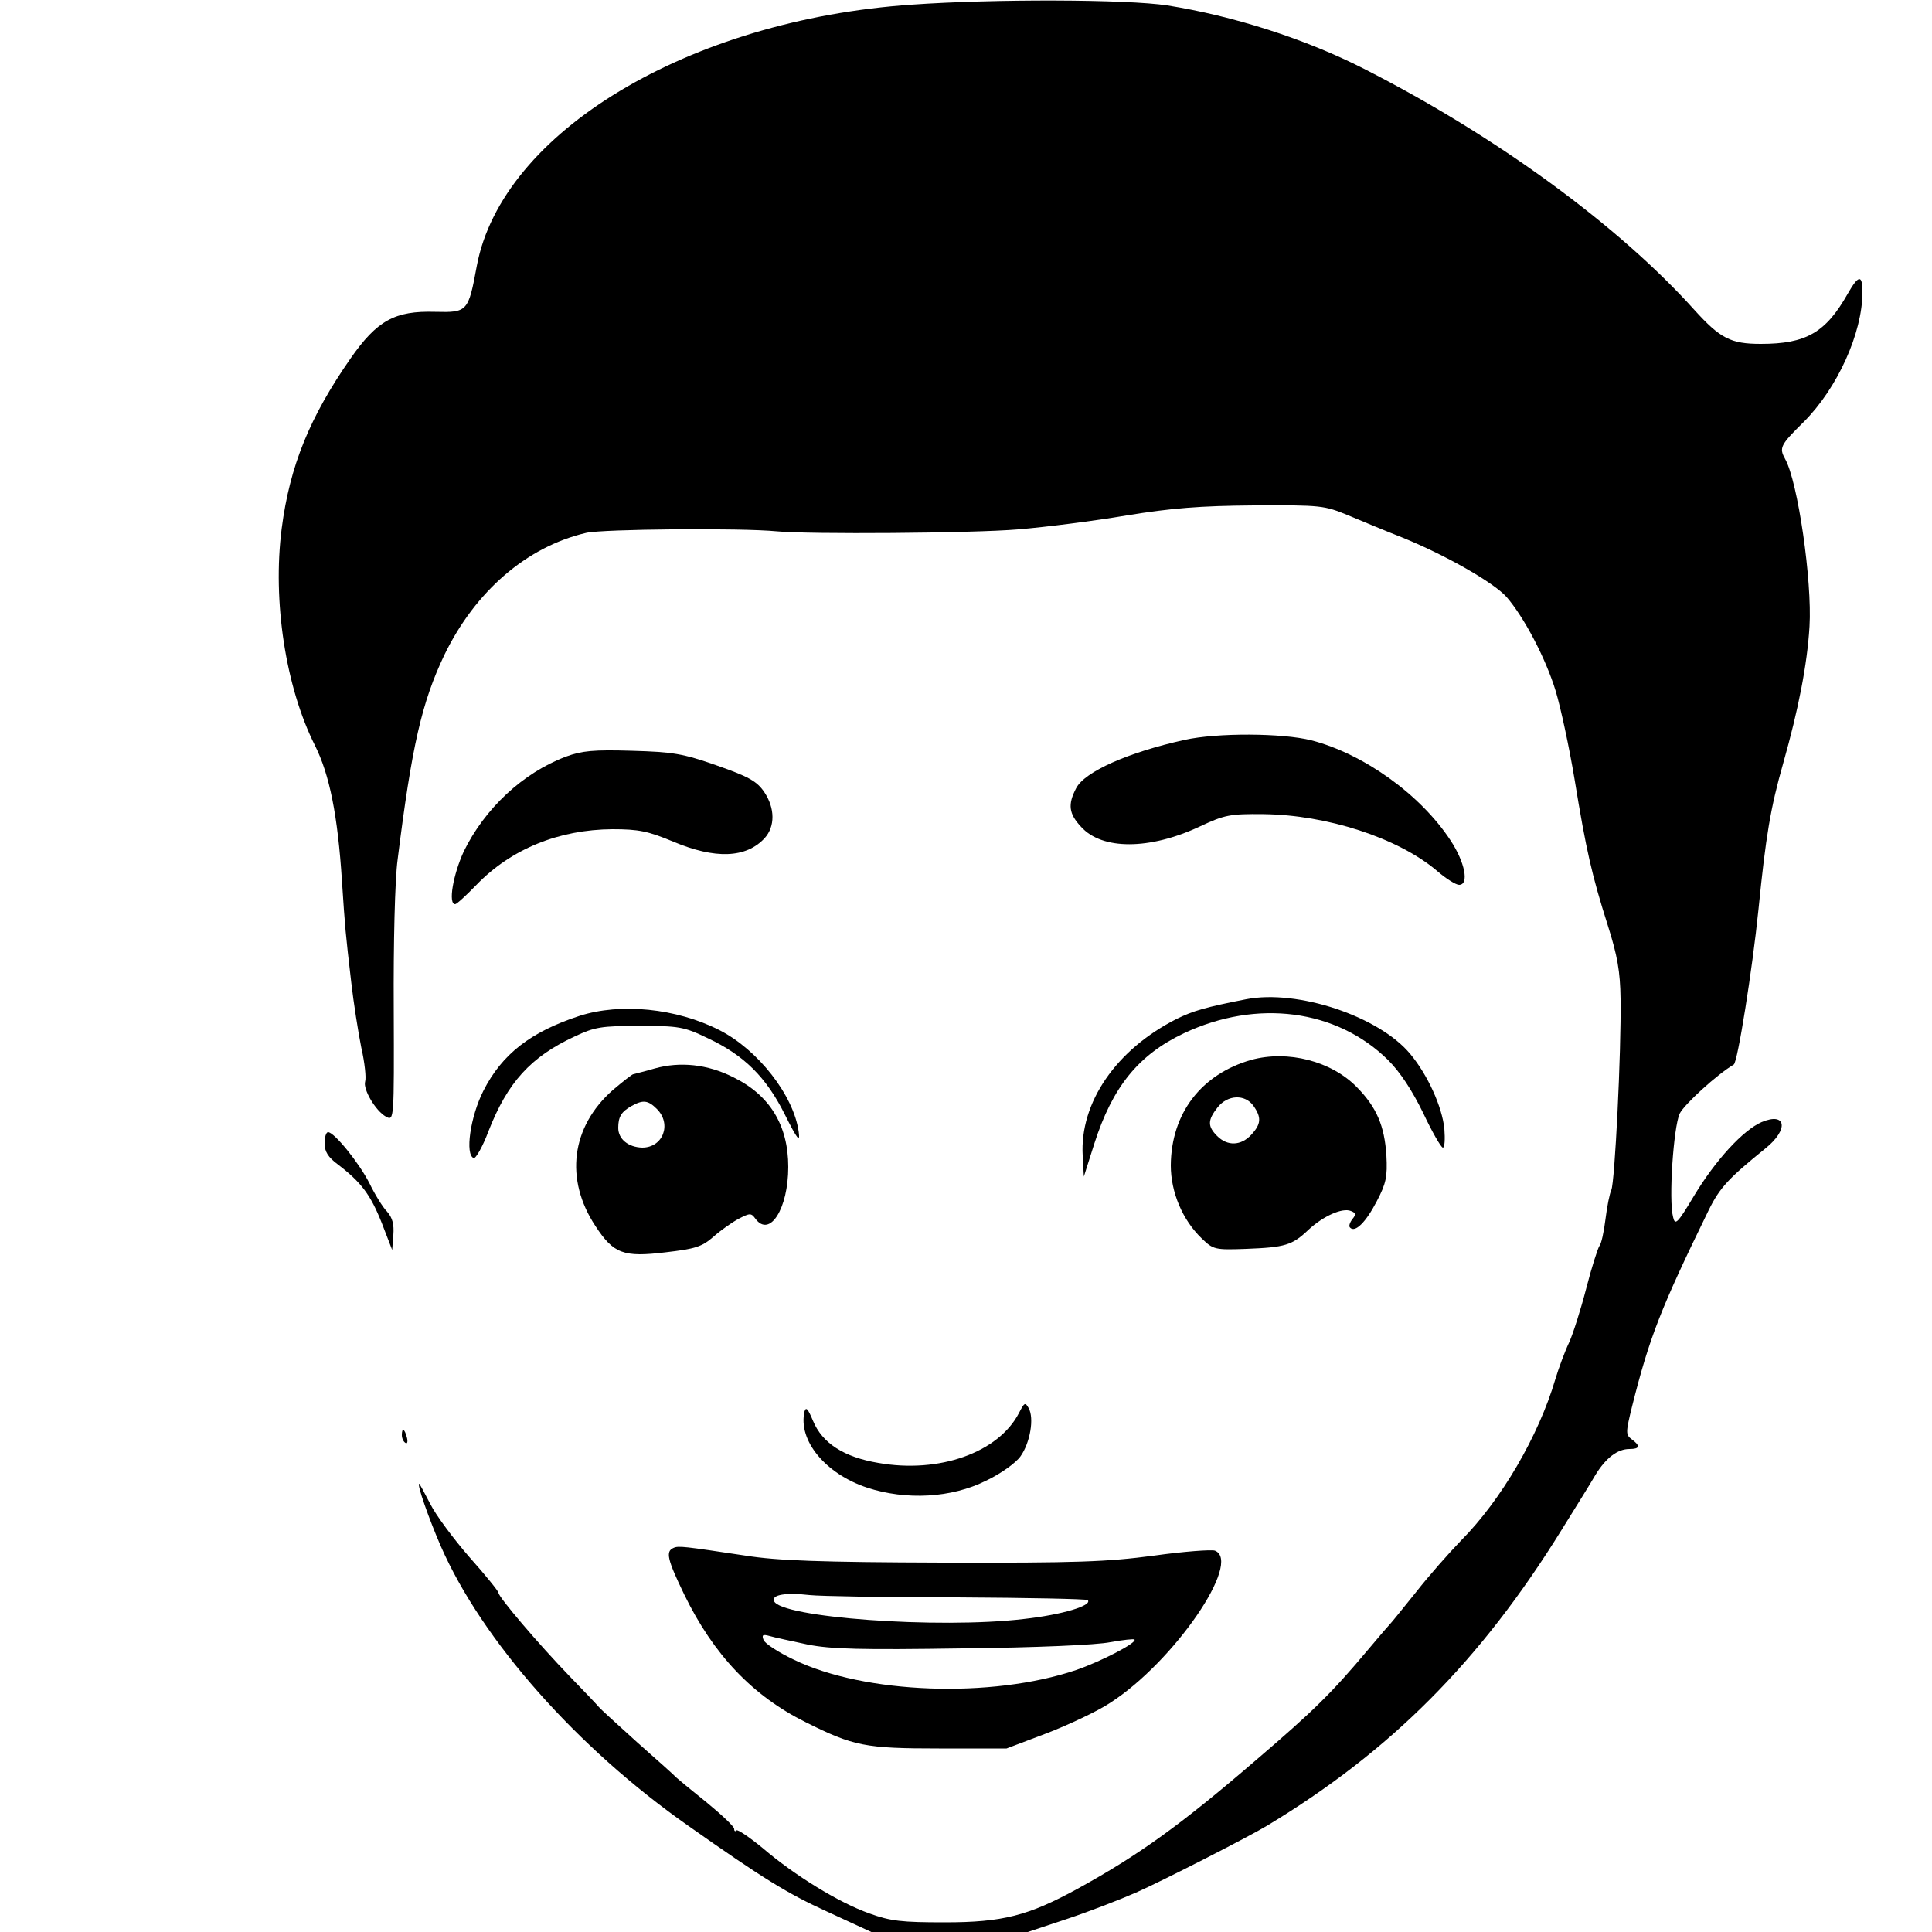
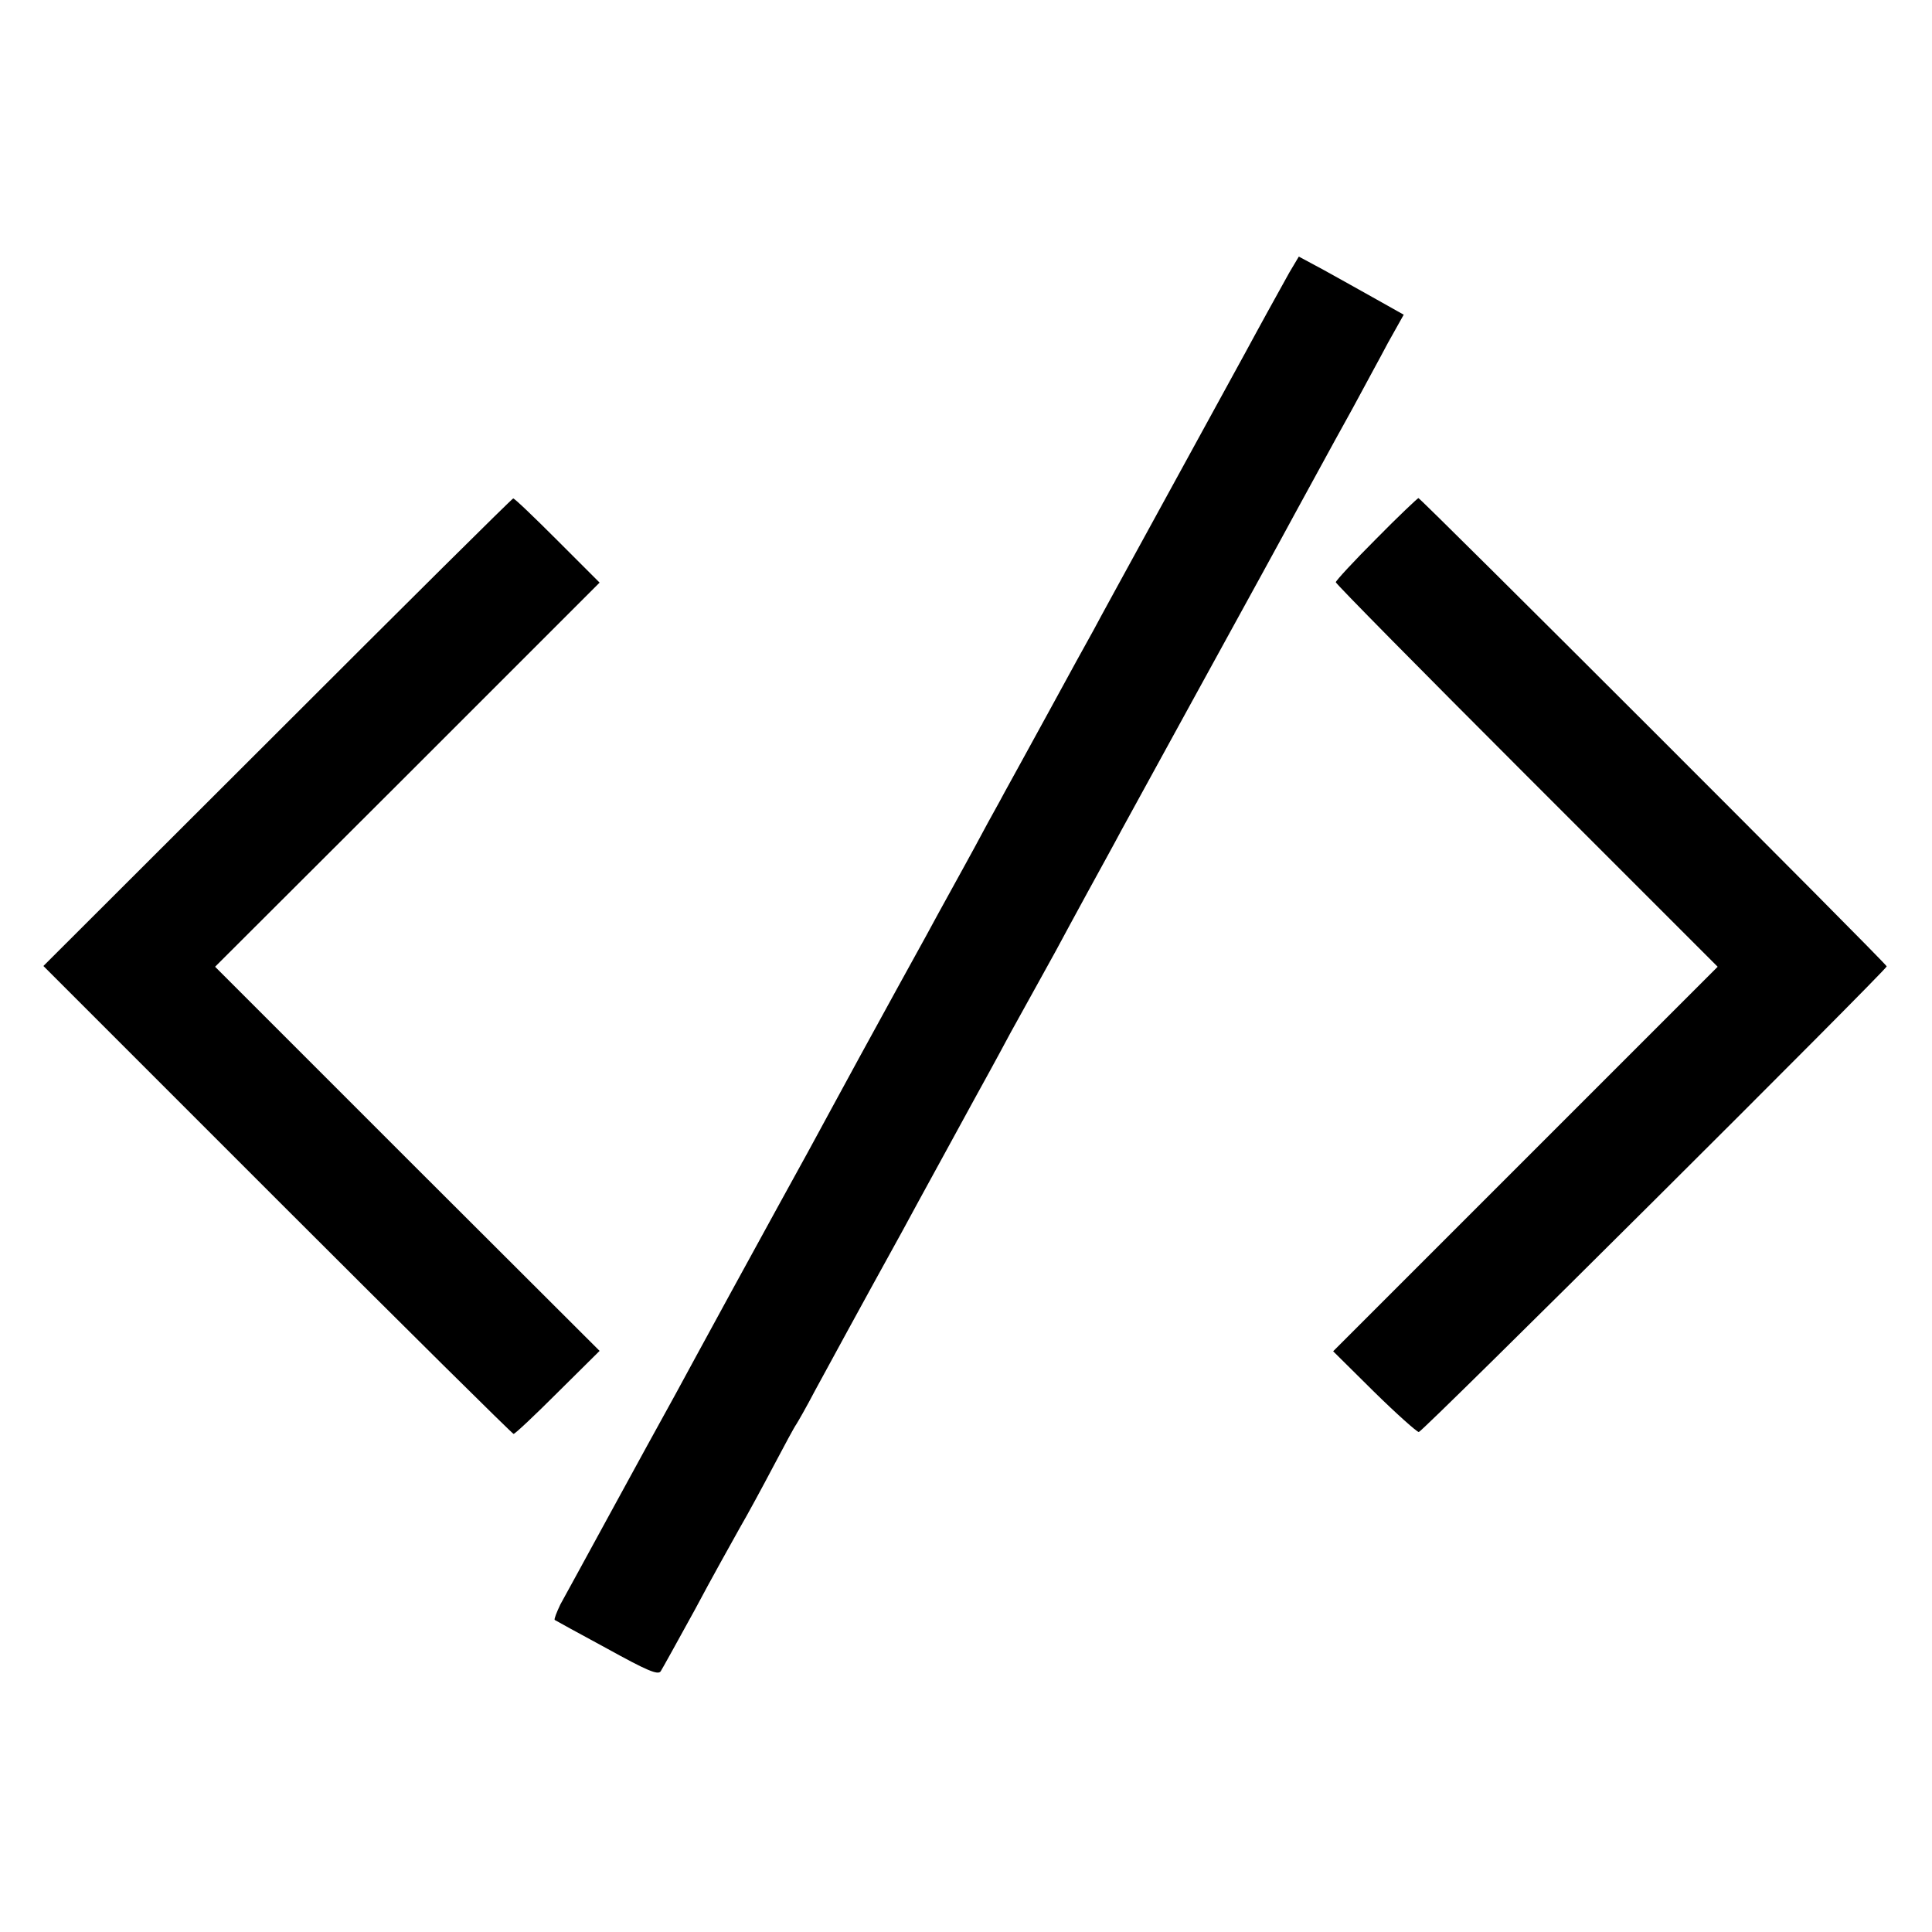
- <svg xmlns="http://www.w3.org/2000/svg" version="1.0" width="500pt" height="500pt" viewBox="0 0 500 500" preserveAspectRatio="xMidYMid meet">
-   <g transform="translate(0,500) scale(0.1,-0.1)" fill="#000000" stroke="none">
-     <path d="M2360 4988 c-577 -39 -1061 -330 -1126 -676 -22 -119 -24 -121 -108 -119 -104 3 -150 -22 -219 -121 -105 -151 -157 -277 -178 -440 -24 -187 10 -410 86 -561 38 -76 59 -181 70 -351 8 -122 9 -133 24 -262 6 -53 18 -129 26 -169 9 -39 13 -79 10 -88 -6 -20 27 -76 54 -91 21 -11 21 -10 20 282 -1 166 3 332 10 383 37 297 63 408 121 530 80 165 213 280 367 316 44 10 400 13 493 4 84 -8 507 -5 625 5 72 6 198 22 280 36 116 19 191 25 330 26 175 1 182 0 245 -26 36 -15 98 -41 139 -57 111 -45 236 -116 270 -154 45 -52 101 -158 127 -243 13 -43 35 -145 49 -229 30 -184 45 -249 86 -378 25 -79 32 -119 33 -190 2 -138 -15 -477 -24 -495 -4 -8 -11 -42 -15 -75 -4 -33 -11 -65 -16 -70 -4 -6 -20 -55 -34 -110 -14 -54 -34 -117 -44 -139 -11 -23 -27 -66 -36 -96 -43 -146 -140 -312 -243 -416 -32 -33 -85 -93 -117 -134 -33 -41 -62 -77 -65 -80 -3 -3 -30 -34 -60 -70 -94 -112 -141 -158 -287 -283 -195 -168 -304 -247 -464 -335 -128 -70 -194 -87 -344 -87 -111 0 -140 3 -195 23 -79 28 -193 98 -276 169 -34 28 -65 49 -68 46 -3 -4 -6 -2 -6 4 0 6 -33 37 -72 69 -40 32 -75 61 -78 64 -3 4 -48 44 -100 90 -52 47 -97 88 -100 92 -3 4 -37 40 -76 80 -81 84 -184 205 -184 216 0 4 -34 46 -75 92 -41 47 -87 109 -101 137 -15 29 -28 53 -29 53 -7 0 26 -93 56 -162 107 -244 353 -522 640 -723 193 -136 256 -175 359 -222 l115 -53 202 0 203 0 102 34 c57 19 137 50 178 68 66 29 293 145 339 173 320 193 552 426 762 765 36 58 76 122 88 143 27 44 57 67 88 67 27 0 29 8 6 25 -16 12 -16 17 1 86 45 179 74 253 198 507 29 59 52 83 147 160 61 49 54 95 -10 68 -48 -21 -119 -98 -175 -191 -43 -72 -49 -77 -54 -55 -12 44 1 233 17 268 12 24 96 101 140 127 10 6 48 245 64 402 19 190 31 262 64 378 39 138 62 254 68 354 7 117 -30 374 -63 433 -16 29 -13 36 48 96 87 87 152 230 152 336 0 46 -10 45 -38 -4 -57 -101 -108 -130 -225 -130 -78 0 -105 14 -172 88 -196 218 -513 450 -855 624 -153 78 -339 137 -509 164 -105 16 -449 17 -661 2z" />
-     <path d="M3065 3085 c-145 -32 -258 -82 -280 -125 -22 -42 -19 -66 13 -100 54 -60 177 -60 307 1 64 30 78 33 165 32 164 -2 347 -61 448 -146 24 -21 50 -37 58 -37 27 0 15 59 -22 115 -78 119 -225 224 -360 259 -75 19 -244 20 -329 1z" />
-     <path d="M1465 3042 c-112 -42 -211 -135 -265 -246 -27 -59 -41 -136 -22 -136 4 0 29 23 55 50 90 93 213 143 352 144 68 0 92 -5 157 -32 109 -46 189 -43 237 9 27 30 27 77 -1 119 -19 28 -40 40 -123 69 -88 31 -114 35 -220 38 -99 3 -129 0 -170 -15z" />
-     <path d="M3225 2414 c-107 -21 -137 -30 -180 -51 -156 -79 -251 -216 -243 -354 l3 -54 27 85 c47 147 114 230 232 286 189 89 395 62 528 -69 32 -32 62 -78 91 -137 23 -49 46 -89 51 -90 5 0 6 22 4 49 -6 57 -43 139 -88 193 -81 98 -292 168 -425 142z" />
-     <path d="M1500 2371 c-126 -41 -201 -99 -249 -194 -34 -67 -48 -166 -25 -174 5 -2 23 29 38 69 49 126 109 193 224 246 51 24 68 27 167 27 102 0 115 -2 177 -32 94 -44 151 -101 199 -197 33 -66 40 -74 36 -45 -13 94 -105 212 -205 263 -112 57 -256 71 -362 37z" />
-     <path d="M3238 2257 c-129 -37 -207 -138 -208 -273 0 -69 30 -141 80 -189 30 -29 34 -30 116 -27 100 4 118 9 161 50 38 35 87 57 109 48 13 -5 14 -9 4 -21 -7 -9 -10 -19 -6 -22 13 -14 41 14 69 68 24 46 28 63 25 119 -5 76 -25 124 -76 176 -66 68 -179 97 -274 71z m6 -119 c21 -30 20 -47 -6 -75 -26 -28 -61 -30 -88 -3 -25 25 -25 41 1 74 26 33 71 35 93 4z" />
-     <path d="M1695 2235 c-27 -8 -53 -14 -56 -15 -3 0 -27 -19 -53 -41 -108 -95 -125 -231 -45 -352 47 -72 73 -81 181 -68 77 9 94 14 124 40 19 17 49 38 66 47 29 15 32 15 43 0 37 -50 85 26 85 134 0 108 -48 186 -142 232 -67 34 -138 41 -203 23z m5 -105 c39 -39 16 -100 -38 -100 -36 1 -62 22 -62 51 0 29 8 42 35 57 29 16 42 15 65 -8z" />
-     <path d="M840 2041 c0 -21 9 -36 35 -55 60 -46 84 -78 113 -151 l27 -70 3 39 c2 27 -2 44 -16 60 -11 11 -32 45 -46 74 -27 53 -91 132 -107 132 -5 0 -9 -13 -9 -29z" />
-     <path d="M2637 1343 c-53 -102 -206 -157 -364 -129 -89 15 -145 51 -169 109 -13 31 -18 37 -22 24 -17 -75 54 -161 162 -197 101 -33 218 -27 308 18 38 18 77 46 89 63 25 35 36 99 21 125 -9 16 -11 14 -25 -13z" />
-     <path d="M1040 1286 c0 -8 4 -17 9 -20 5 -4 7 3 4 14 -6 23 -13 26 -13 6z" />
-     <path d="M1743 994 c-21 -9 -16 -30 28 -121 76 -156 177 -262 314 -330 124 -62 154 -68 345 -68 l175 0 103 39 c57 22 132 57 165 79 165 106 343 366 271 394 -9 3 -80 -2 -158 -13 -121 -16 -198 -19 -546 -18 -316 1 -428 5 -510 18 -160 24 -174 26 -187 20z m734 -128 c182 -1 334 -4 338 -7 13 -14 -66 -38 -166 -49 -221 -26 -632 4 -646 47 -6 16 32 22 92 15 28 -3 199 -6 382 -6z m-387 -122 c60 -12 139 -14 400 -10 192 2 349 9 383 16 33 6 61 9 63 7 8 -8 -87 -57 -151 -79 -219 -74 -548 -62 -731 27 -40 19 -75 42 -78 51 -5 13 -2 15 16 10 13 -4 57 -13 98 -22z" />
+ <svg xmlns="http://www.w3.org/2000/svg" version="1.0" width="512pt" height="512pt" viewBox="0 0 512 512" preserveAspectRatio="xMidYMid meet">
+   <g transform="translate(0,512) scale(0.1,-0.1)" fill="#000000" stroke="none">
+     <path d="M3417 4398 c-13 -24 -39 -70 -57 -103 -18 -33 -45 -82 -60 -110 -39 -71 -64 -117 -230 -420 -81 -148 -159 -290 -172 -315 -14 -25 -67 -121 -118 -215 -51 -93 -104 -190 -118 -215 -13 -25 -41 -74 -60 -110 -19 -36 -71 -130 -115 -210 -43 -80 -92 -167 -107 -195 -55 -100 -154 -281 -183 -335 -16 -30 -42 -77 -57 -105 -56 -101 -85 -155 -203 -370 -66 -121 -132 -242 -147 -270 -75 -135 -287 -525 -305 -557 -10 -21 -17 -39 -15 -41 3 -2 65 -36 139 -76 105 -58 135 -71 142 -60 5 8 46 82 91 164 44 83 98 179 118 215 21 36 61 110 90 165 29 55 56 105 60 110 4 6 27 46 50 90 37 68 114 210 230 420 15 28 69 127 120 220 51 94 103 188 115 210 12 22 36 66 53 98 65 117 90 163 120 217 16 30 54 100 84 155 30 55 71 129 90 165 67 122 315 575 373 680 32 58 72 132 90 165 18 33 55 101 82 150 27 50 66 119 85 155 19 36 54 99 76 141 l42 75 -73 41 c-39 22 -102 57 -138 77 l-67 36 -25 -42z" />
+     <path d="M735 3179 l-620 -619 620 -620 c341 -341 623 -620 626 -620 4 0 56 49 117 110 l111 110 -510 509 -509 509 510 509 509 509 -112 112 c-62 62 -114 112 -117 111 -3 0 -284 -279 -625 -620z" />
+     <path d="M3647 3692 c-59 -59 -107 -111 -107 -115 0 -4 228 -235 506 -513 l506 -506 -510 -510 -509 -509 108 -107 c60 -59 114 -107 119 -107 10 0 1240 1225 1240 1234 0 7 -1235 1241 -1241 1241 -2 0 -53 -48 -112 -108z" />
  </g>
</svg>
